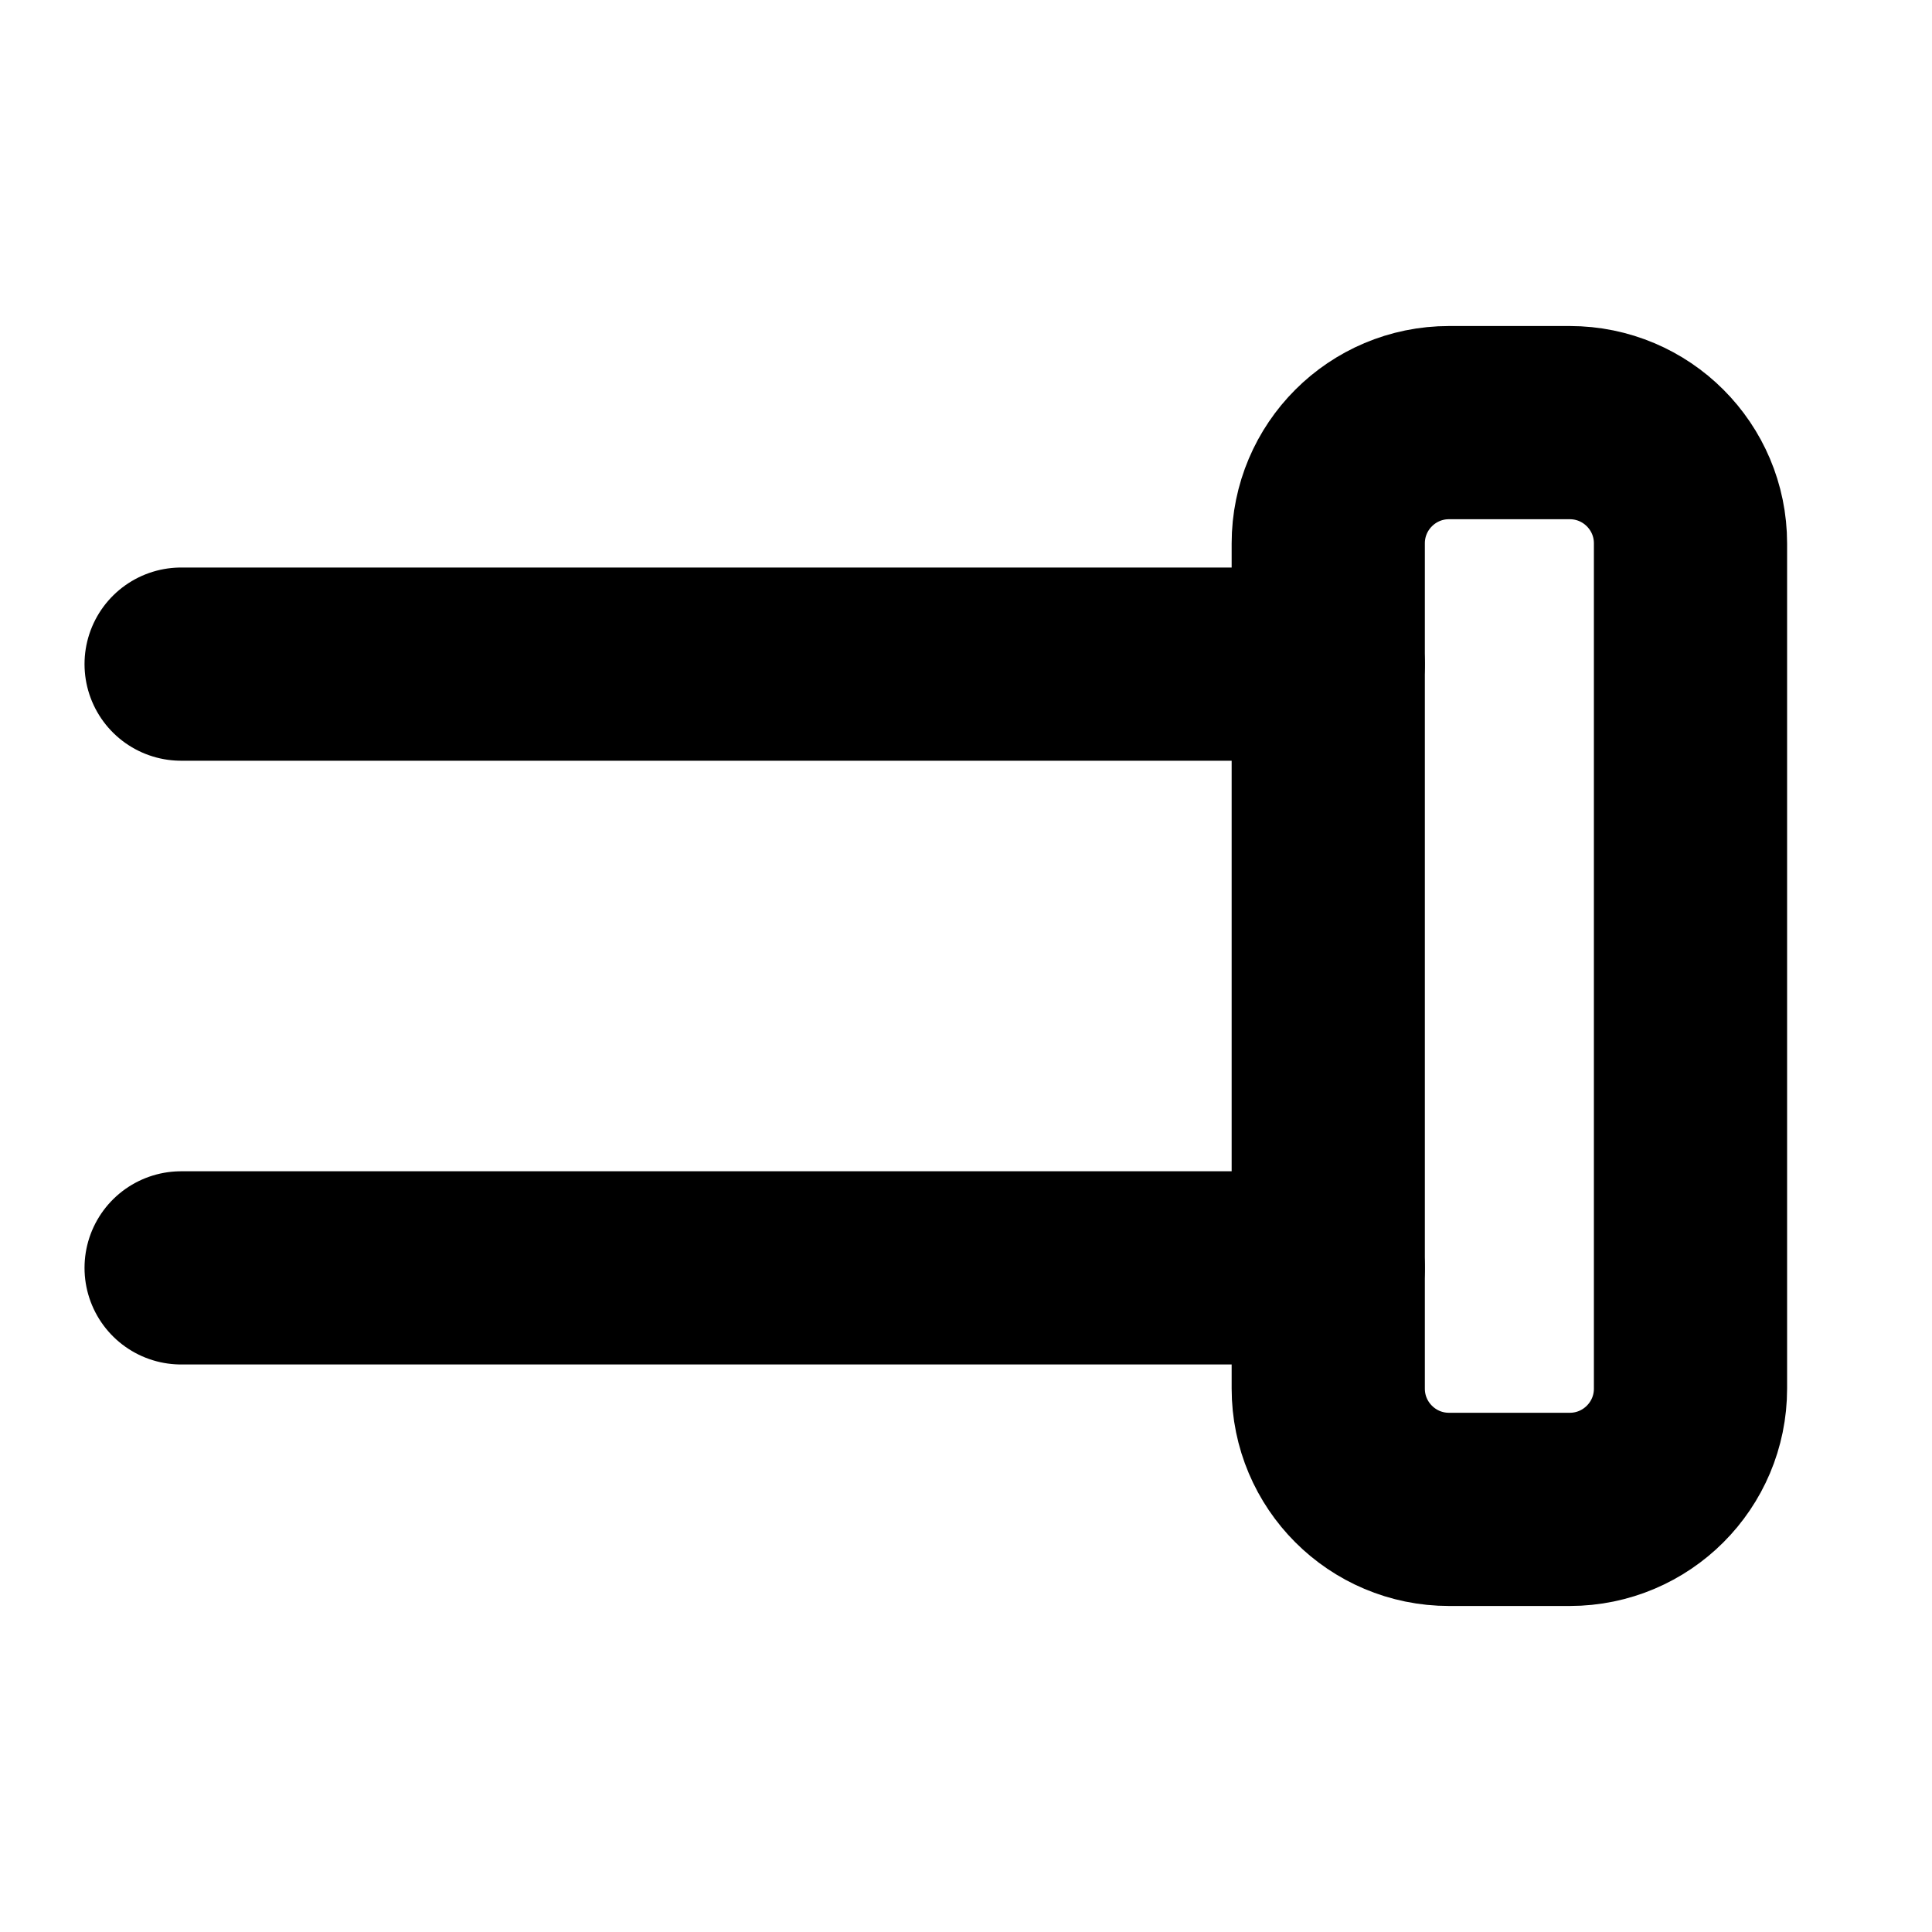
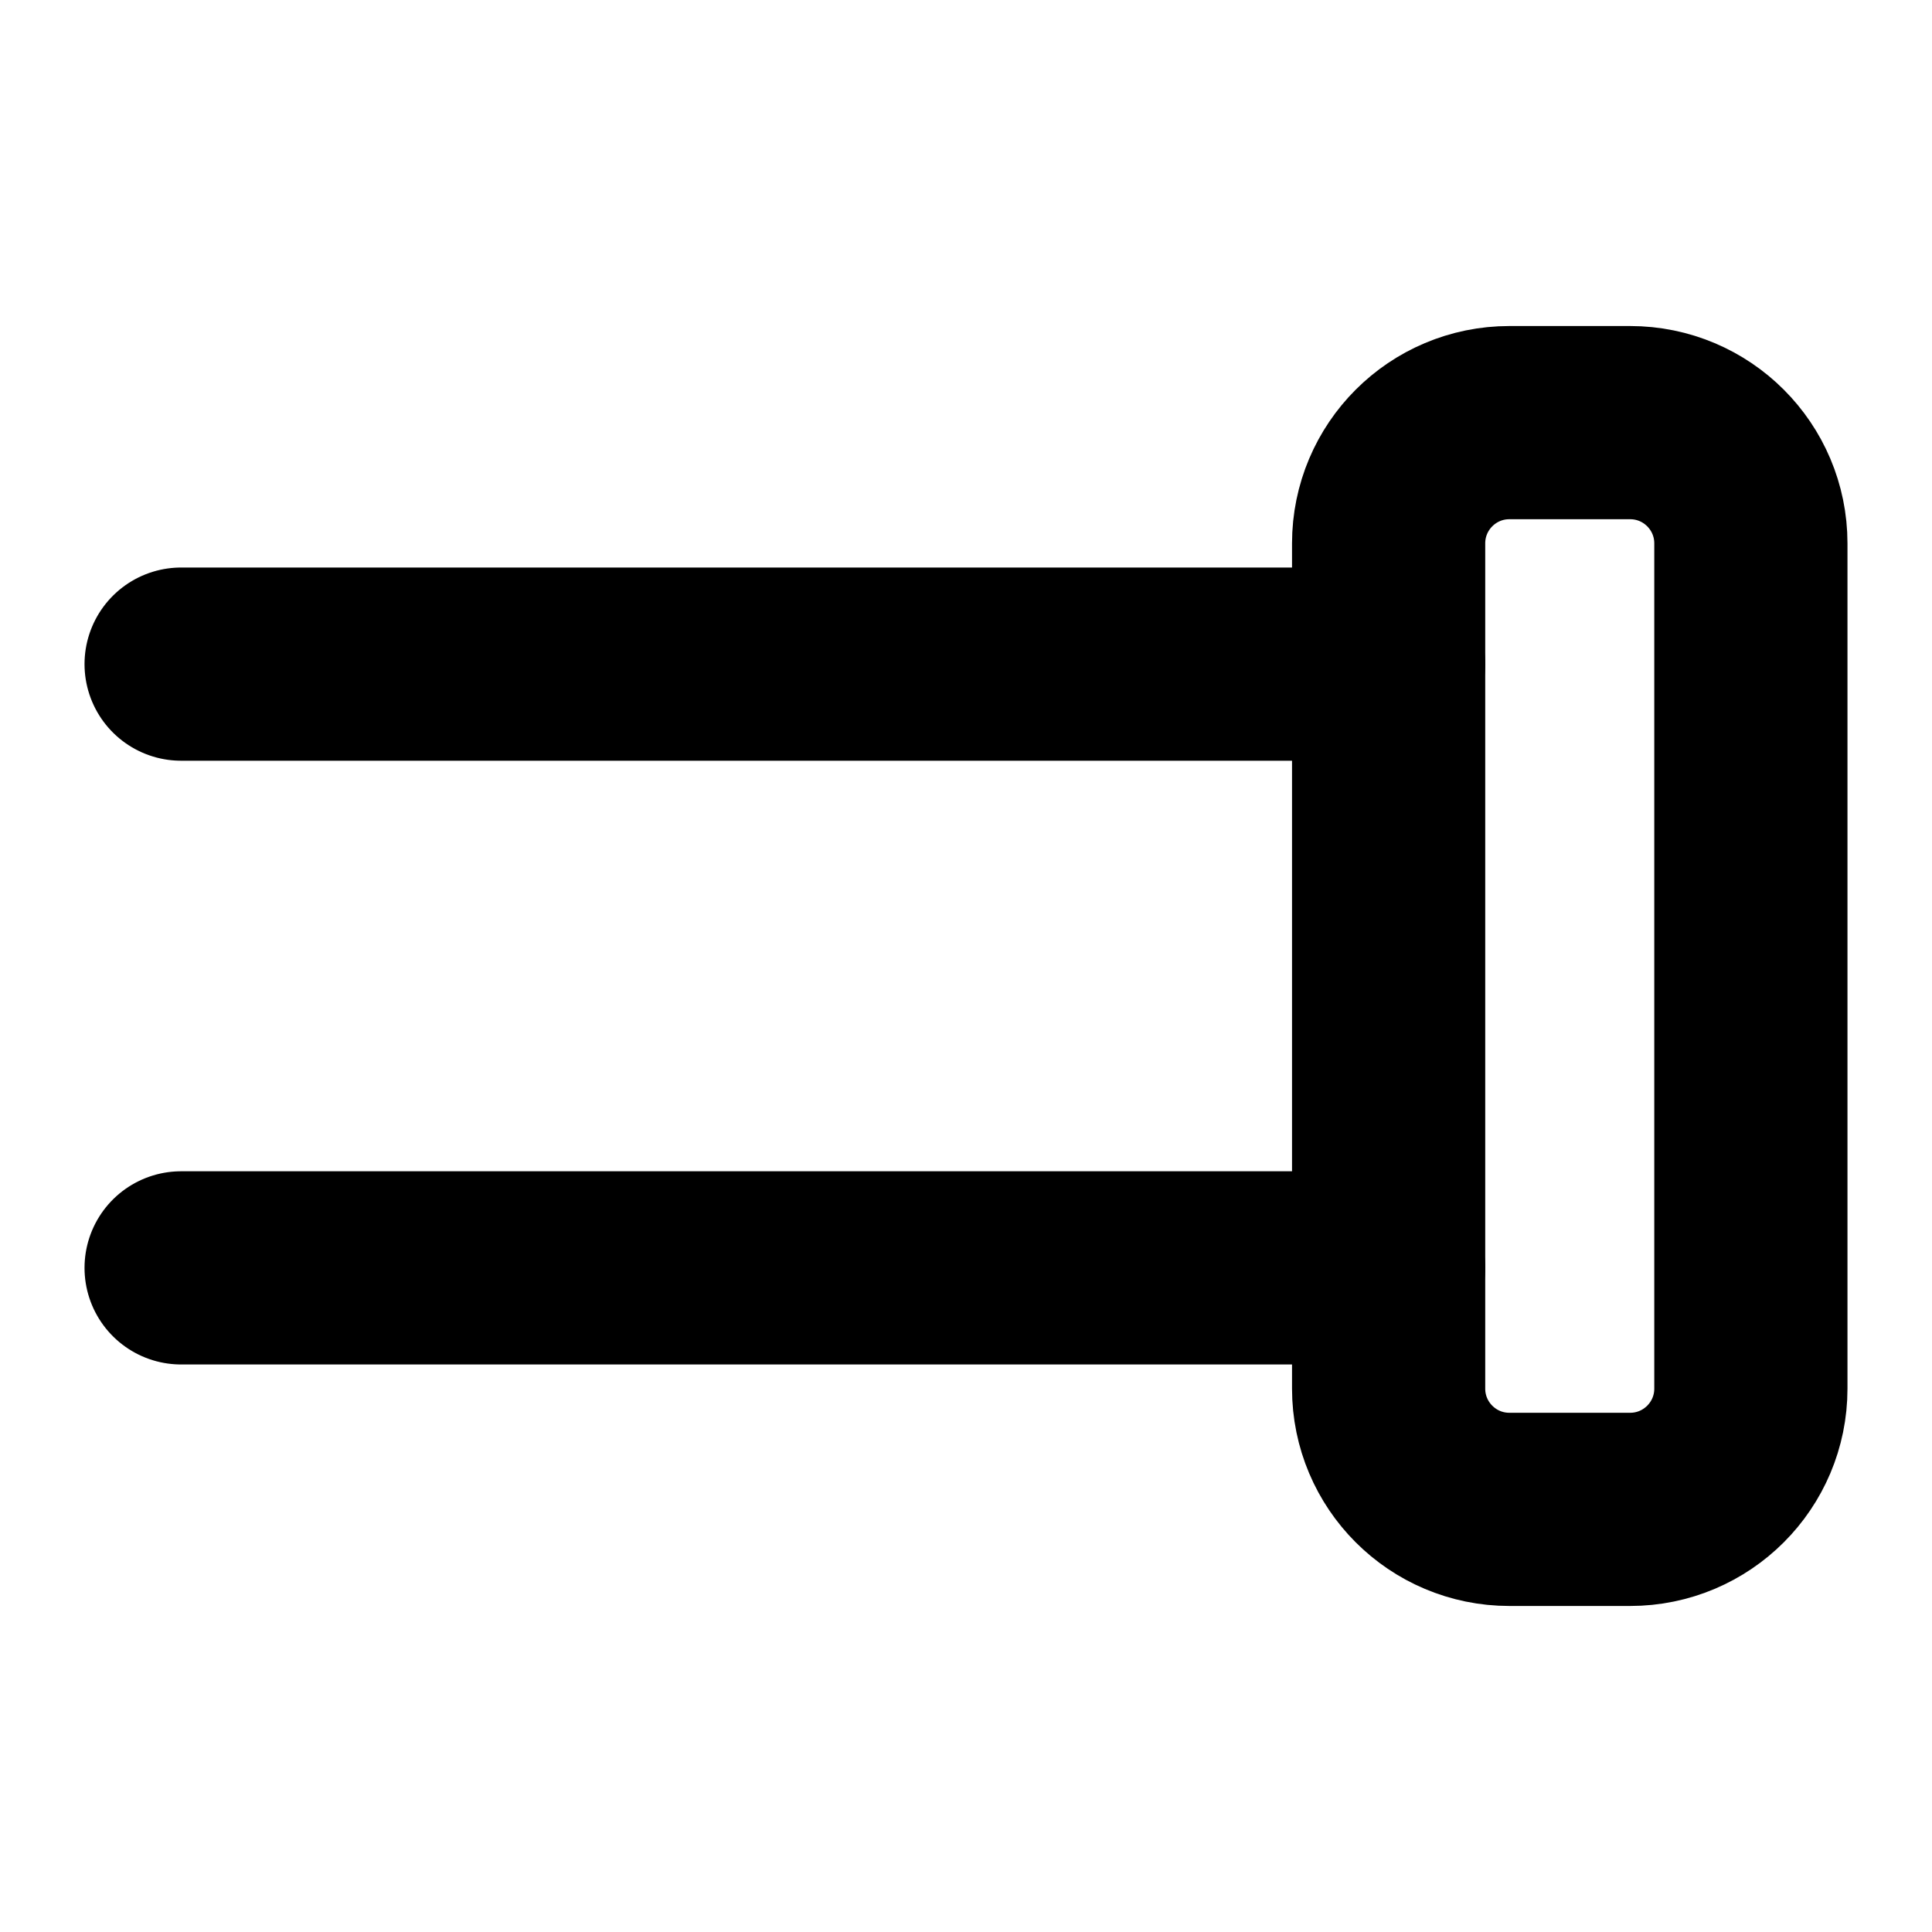
<svg xmlns="http://www.w3.org/2000/svg" width="16" height="16" viewBox="0 0 16 16" fill="none" stroke="#000000" stroke-width="1.6" stroke-linecap="round" stroke-linejoin="round">
-   <path d="M1.5 5.5h9.5M1.5 10.5h9.5" />
-   <rect x="11" y="3.5" width="3" height="9" rx="1" />
+   <path d="M1.5 5.5h10M1.5 10.5h10" />
+   <rect x="11.5" y="3.5" width="3" height="9" rx="1" />
</svg>
